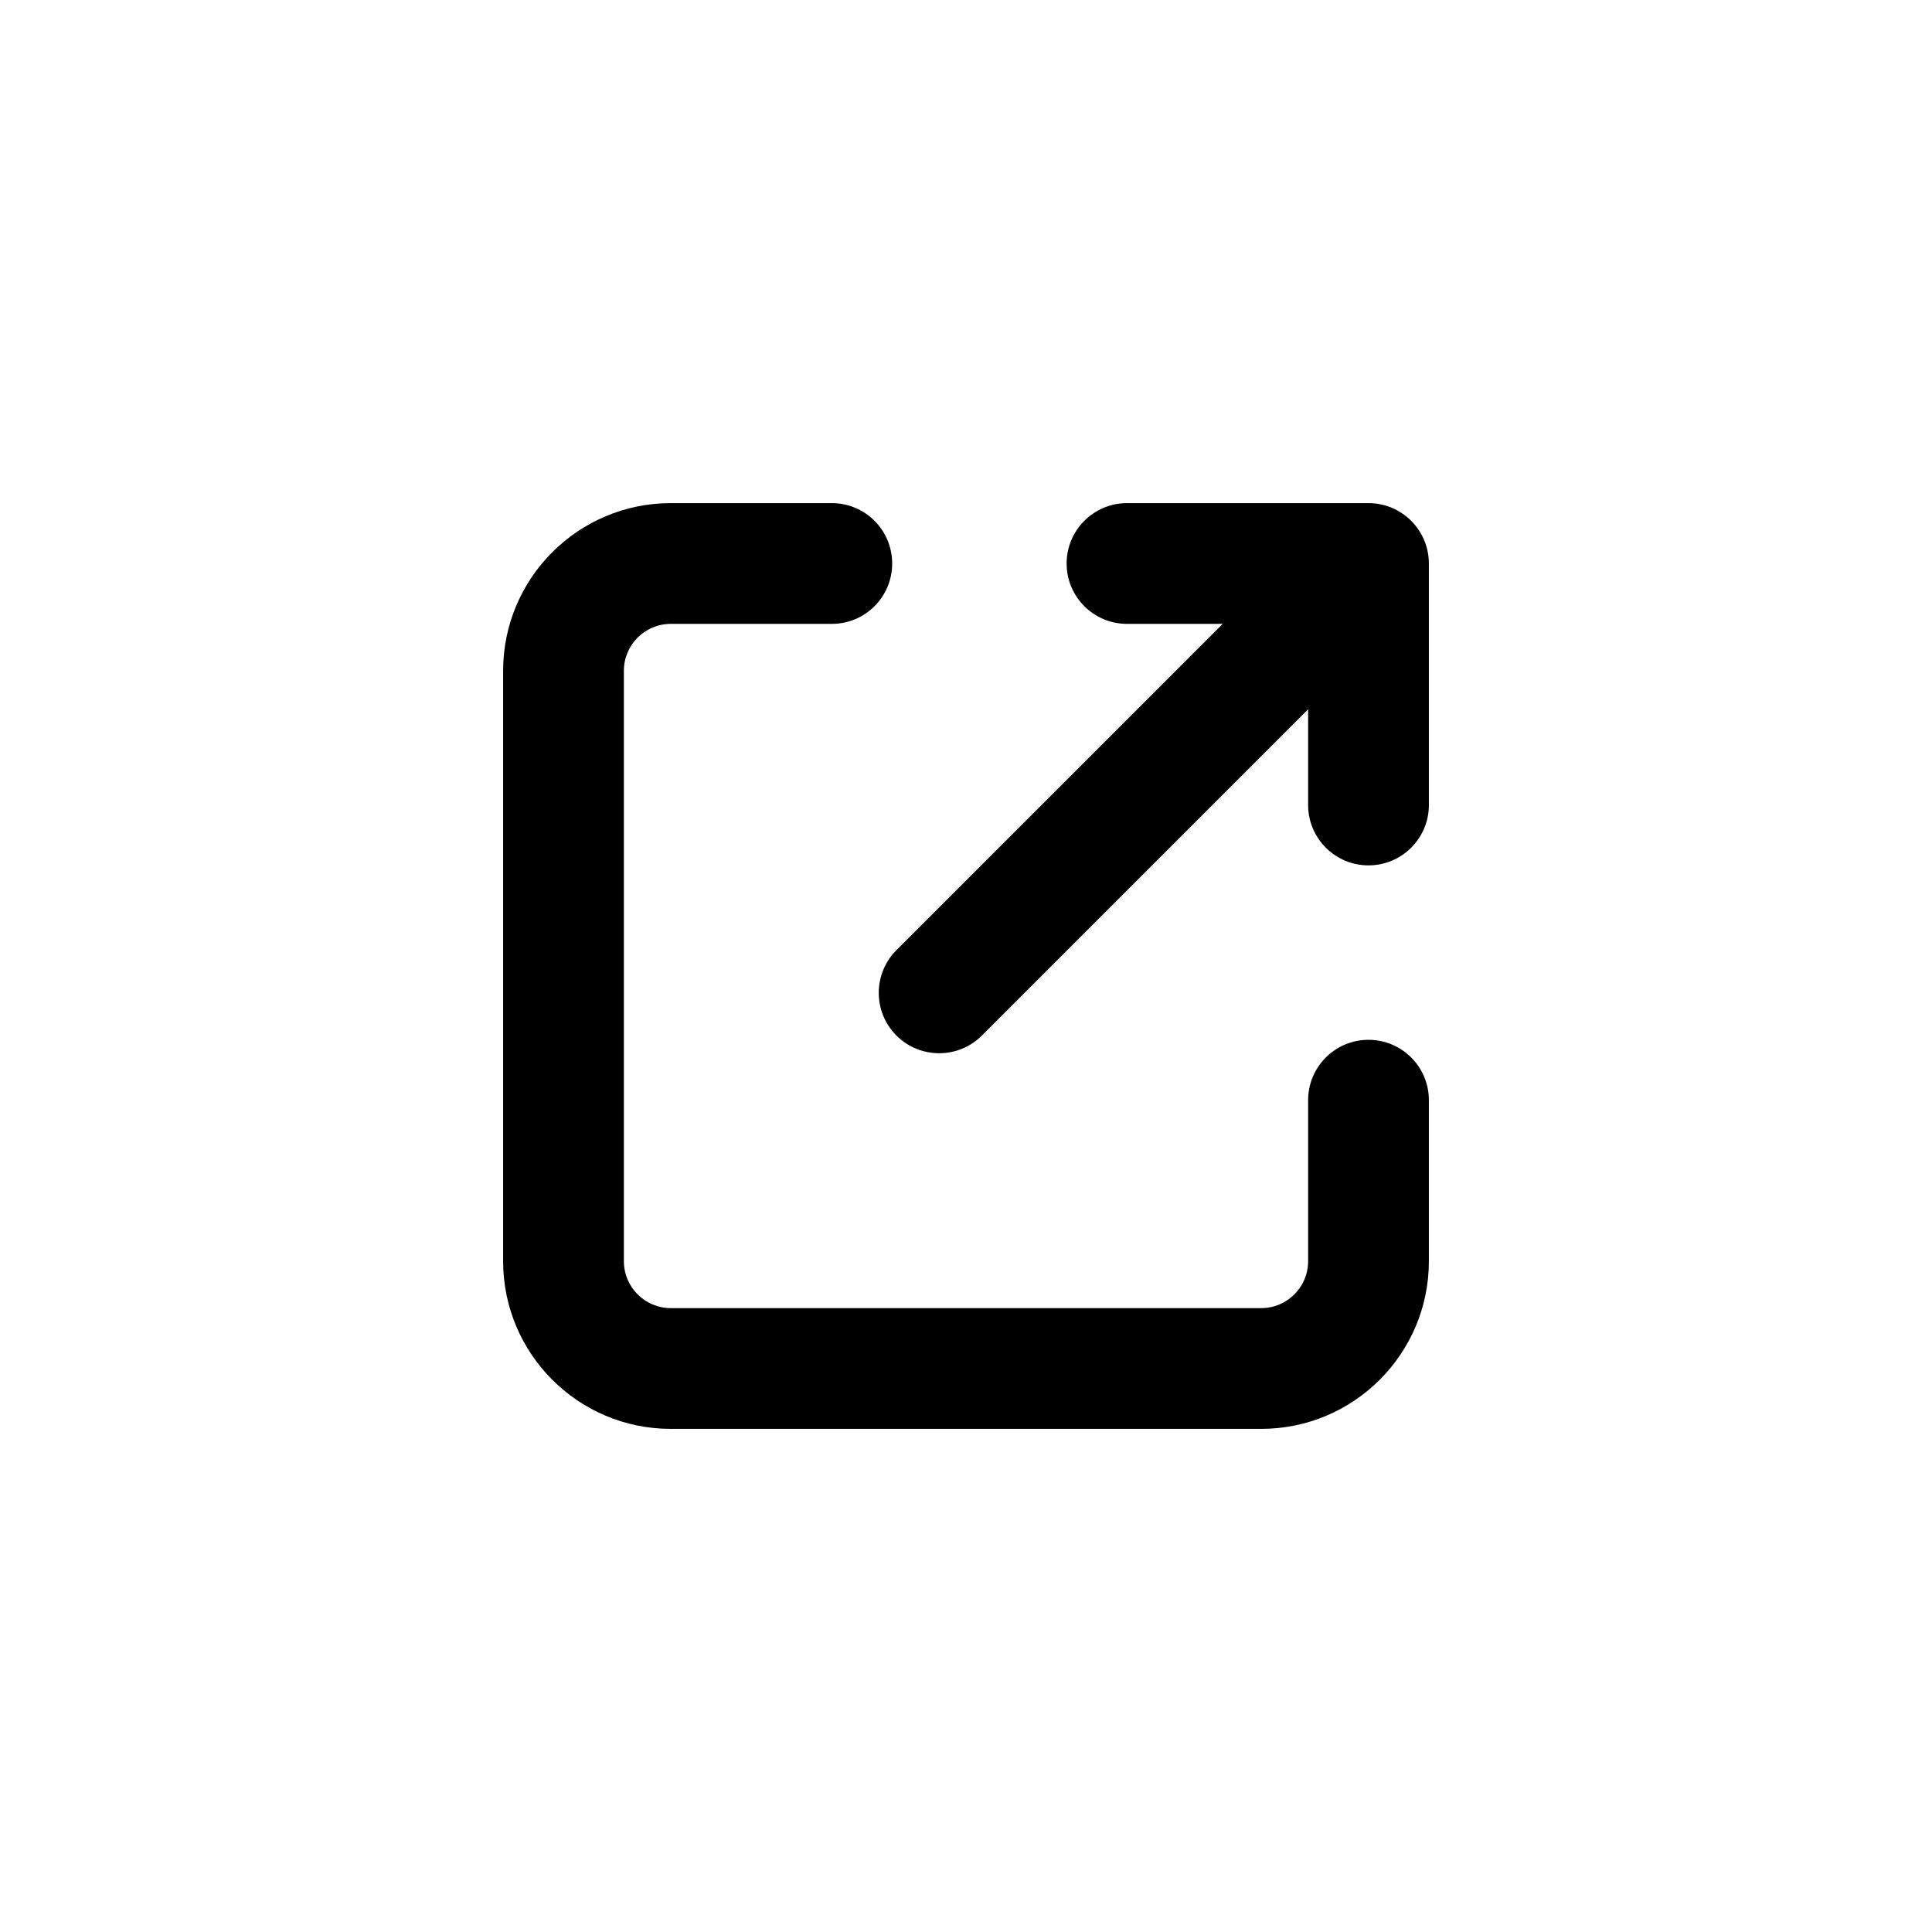
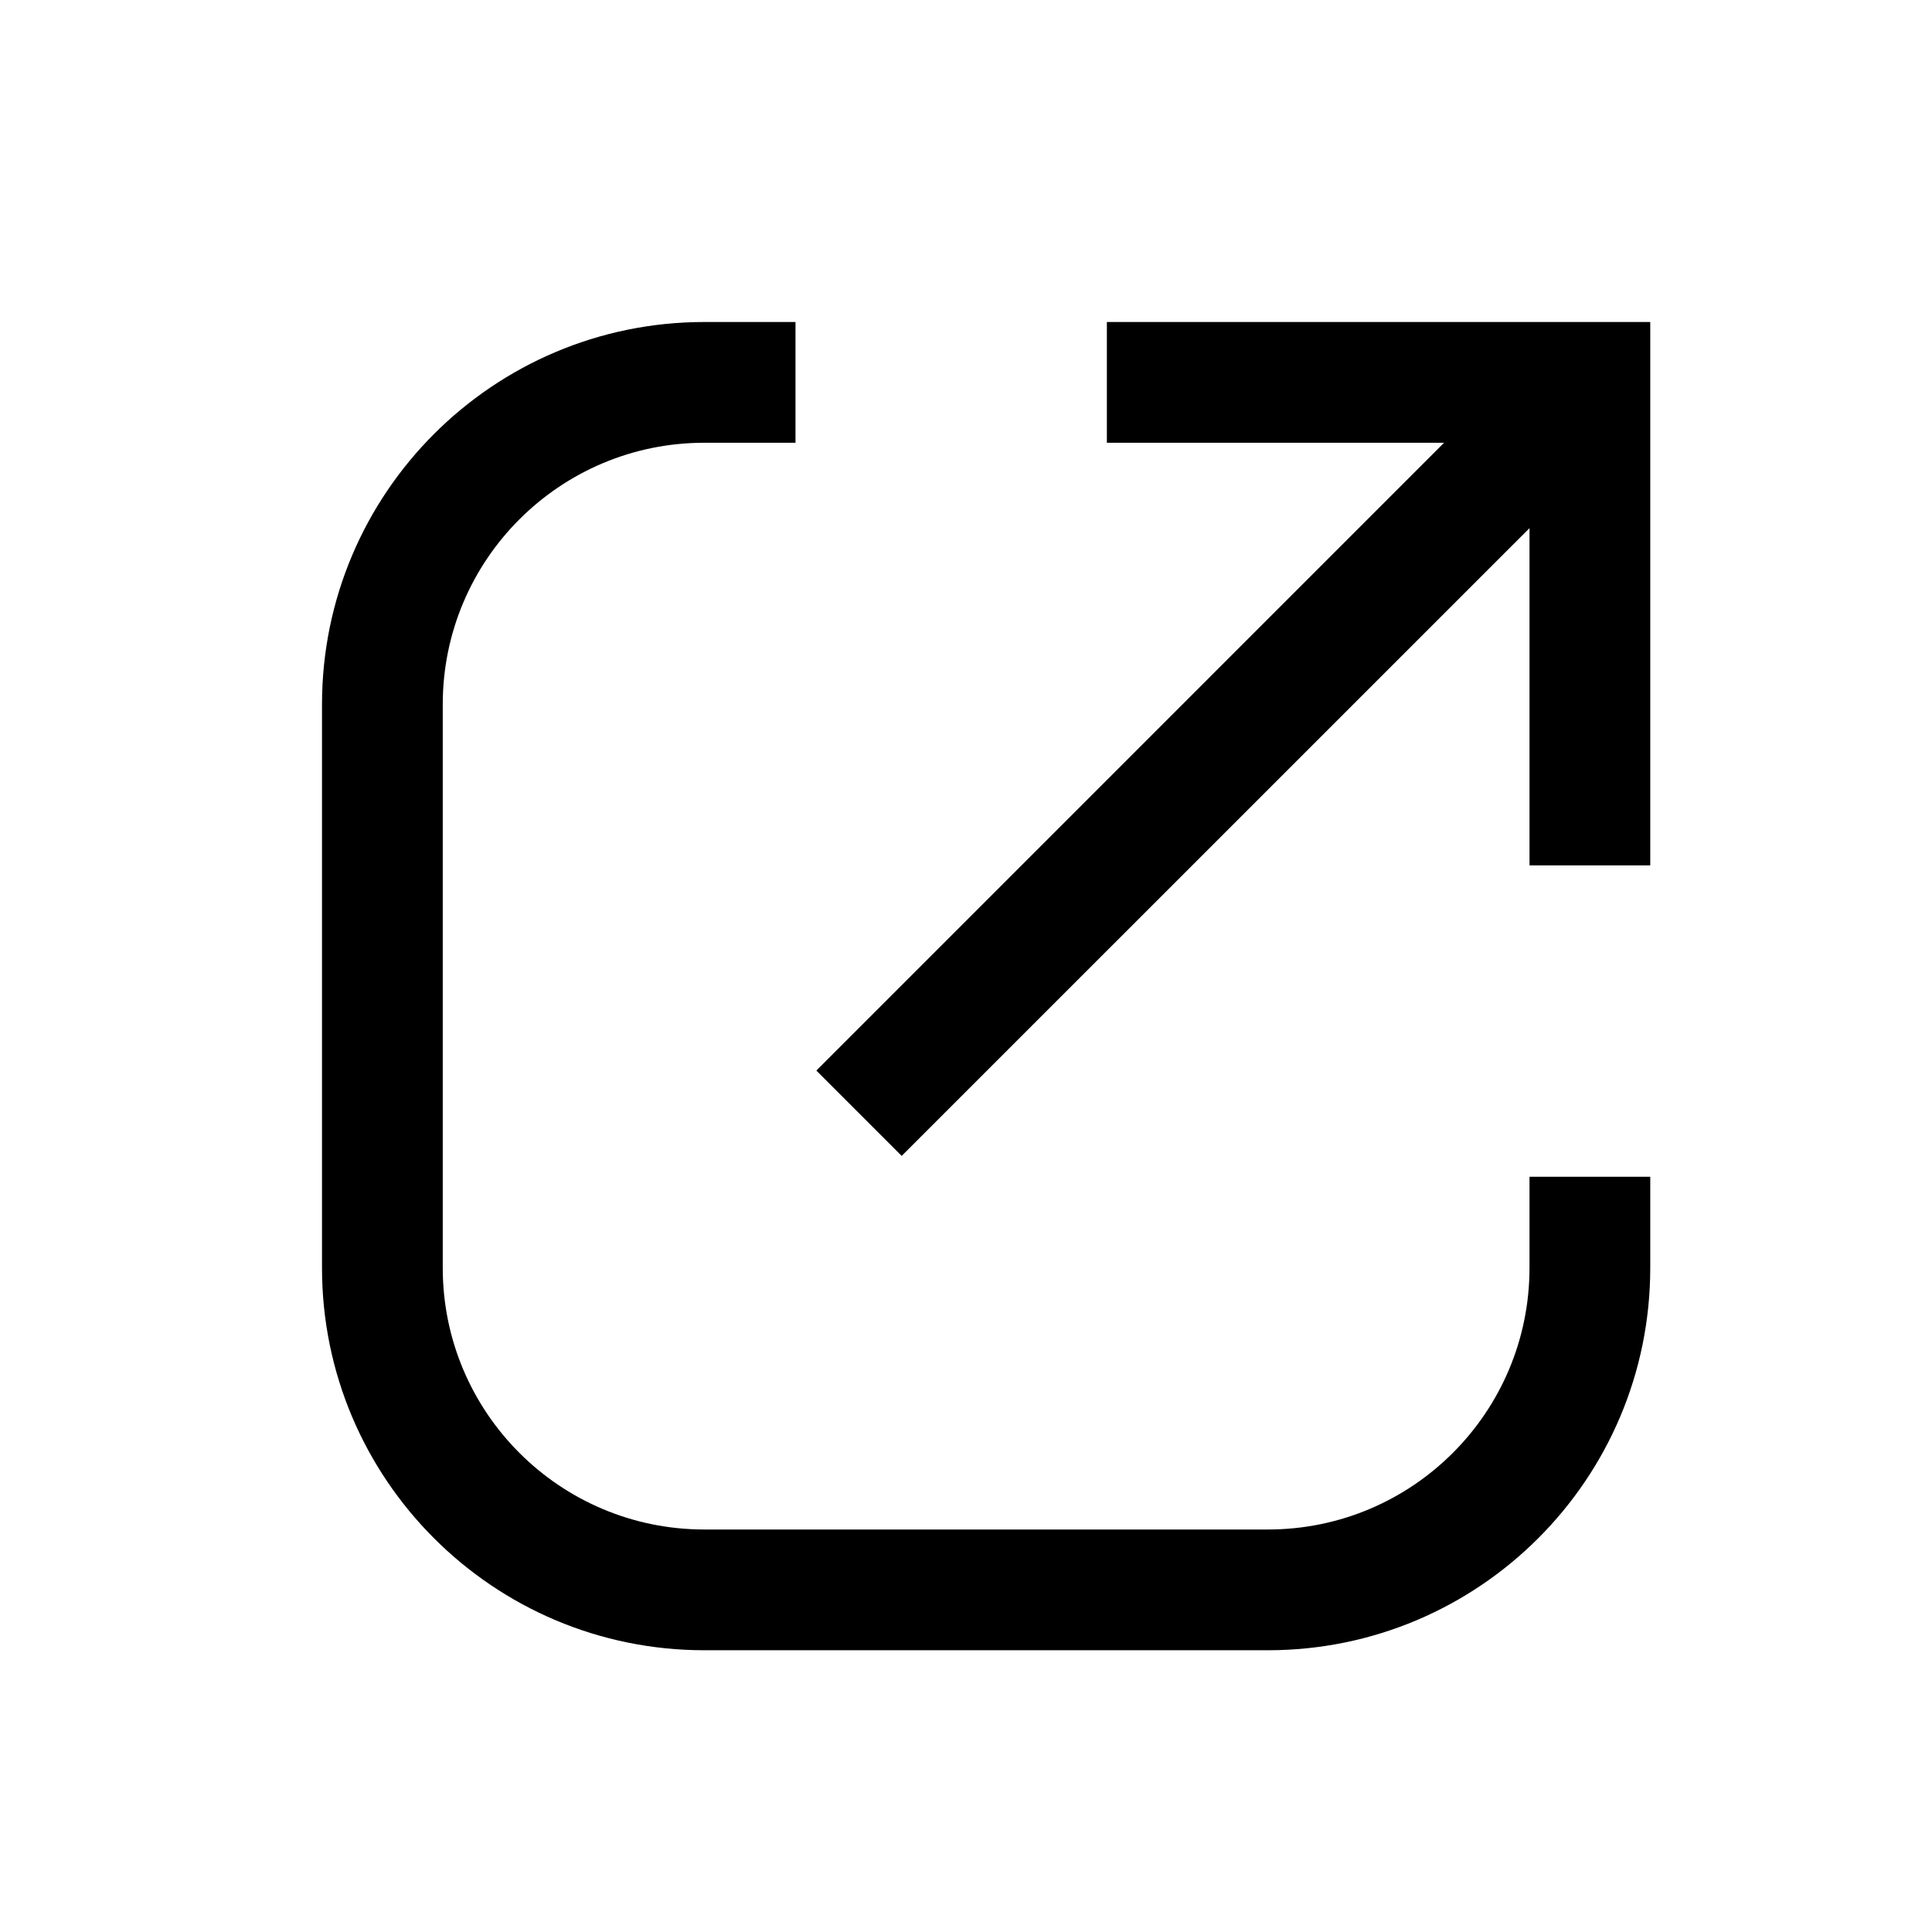
- <svg xmlns="http://www.w3.org/2000/svg" width="24" height="24" viewBox="0 0 24 24" fill="currentColor">
-   <path fill-rule="evenodd" clip-rule="evenodd" d="M8.333 7.75C8.011 7.75 7.75 8.011 7.75 8.333V15.667C7.75 15.989 8.011 16.25 8.333 16.25H15.667C15.989 16.25 16.25 15.989 16.25 15.667V13.667C16.25 13.252 16.586 12.917 17 12.917C17.414 12.917 17.75 13.252 17.75 13.667V15.667C17.75 16.817 16.817 17.75 15.667 17.75H8.333C7.183 17.75 6.25 16.817 6.25 15.667V8.333C6.25 7.183 7.183 6.25 8.333 6.25H10.333C10.748 6.25 11.083 6.586 11.083 7C11.083 7.414 10.748 7.75 10.333 7.75H8.333ZM14 7.75C13.586 7.75 13.25 7.414 13.25 7C13.25 6.586 13.586 6.25 14 6.25H17H17C17.109 6.25 17.212 6.273 17.306 6.315C17.369 6.343 17.429 6.381 17.484 6.427C17.563 6.494 17.627 6.576 17.673 6.669C17.722 6.769 17.75 6.881 17.75 7V10C17.75 10.414 17.414 10.75 17 10.75C16.586 10.75 16.25 10.414 16.25 10V8.811L12.197 12.864C11.904 13.157 11.429 13.157 11.136 12.864C10.843 12.571 10.843 12.096 11.136 11.803L15.189 7.75H14Z" />
+ <svg xmlns="http://www.w3.org/2000/svg" width="24" height="24" viewBox="0 0 24 24" fill="none">
+   <path fill-rule="evenodd" clip-rule="evenodd" d="M5.5 8.75C5.5 6.955 6.955 5.5 8.75 5.5H9.882V4H8.75C6.127 4 4 6.127 4 8.75V15.75C4 18.373 6.127 20.5 8.75 20.5H12.25H15.75C18.373 20.5 20.5 18.373 20.5 15.75V14.618H19V15.75C19 17.545 17.545 19 15.75 19H12.25H8.75C6.955 19 5.5 17.545 5.5 15.75V8.75ZM13.75 5.5H17.939L10.141 13.299L11.201 14.359L19 6.561V10.75H20.5V4.75V4H19.75H13.75V5.5Z" fill="currentColor" />
</svg>
